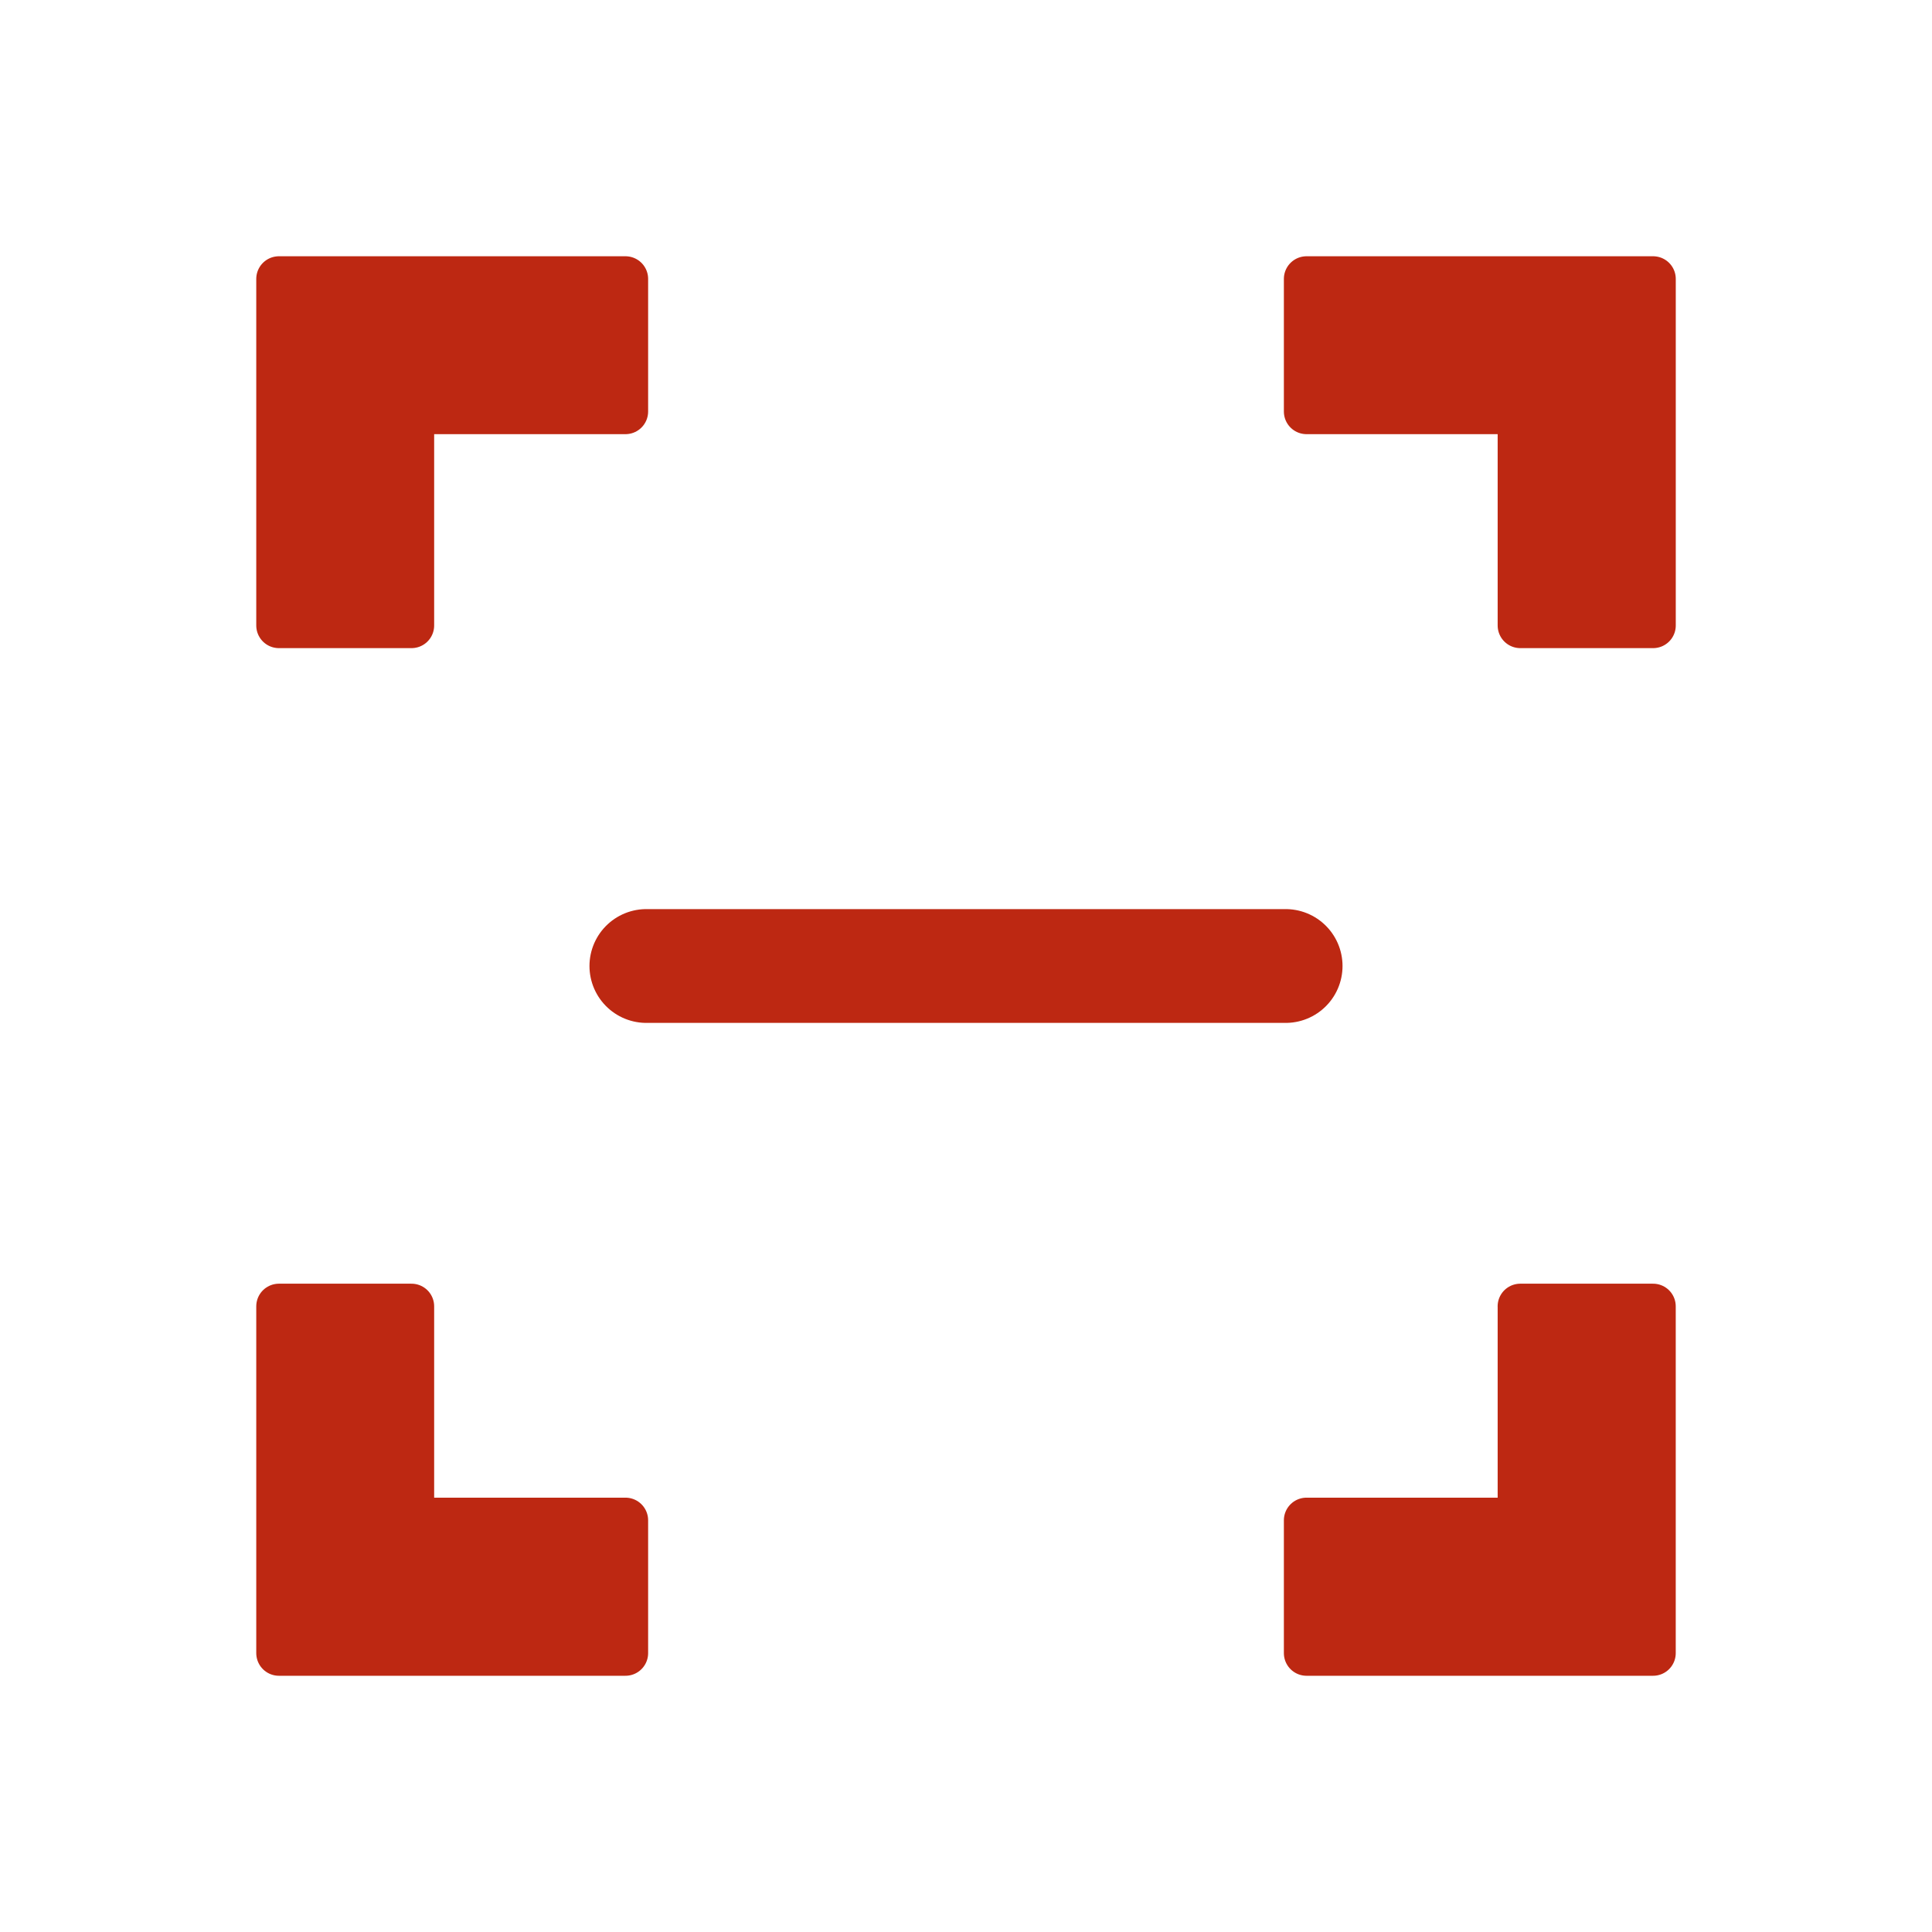
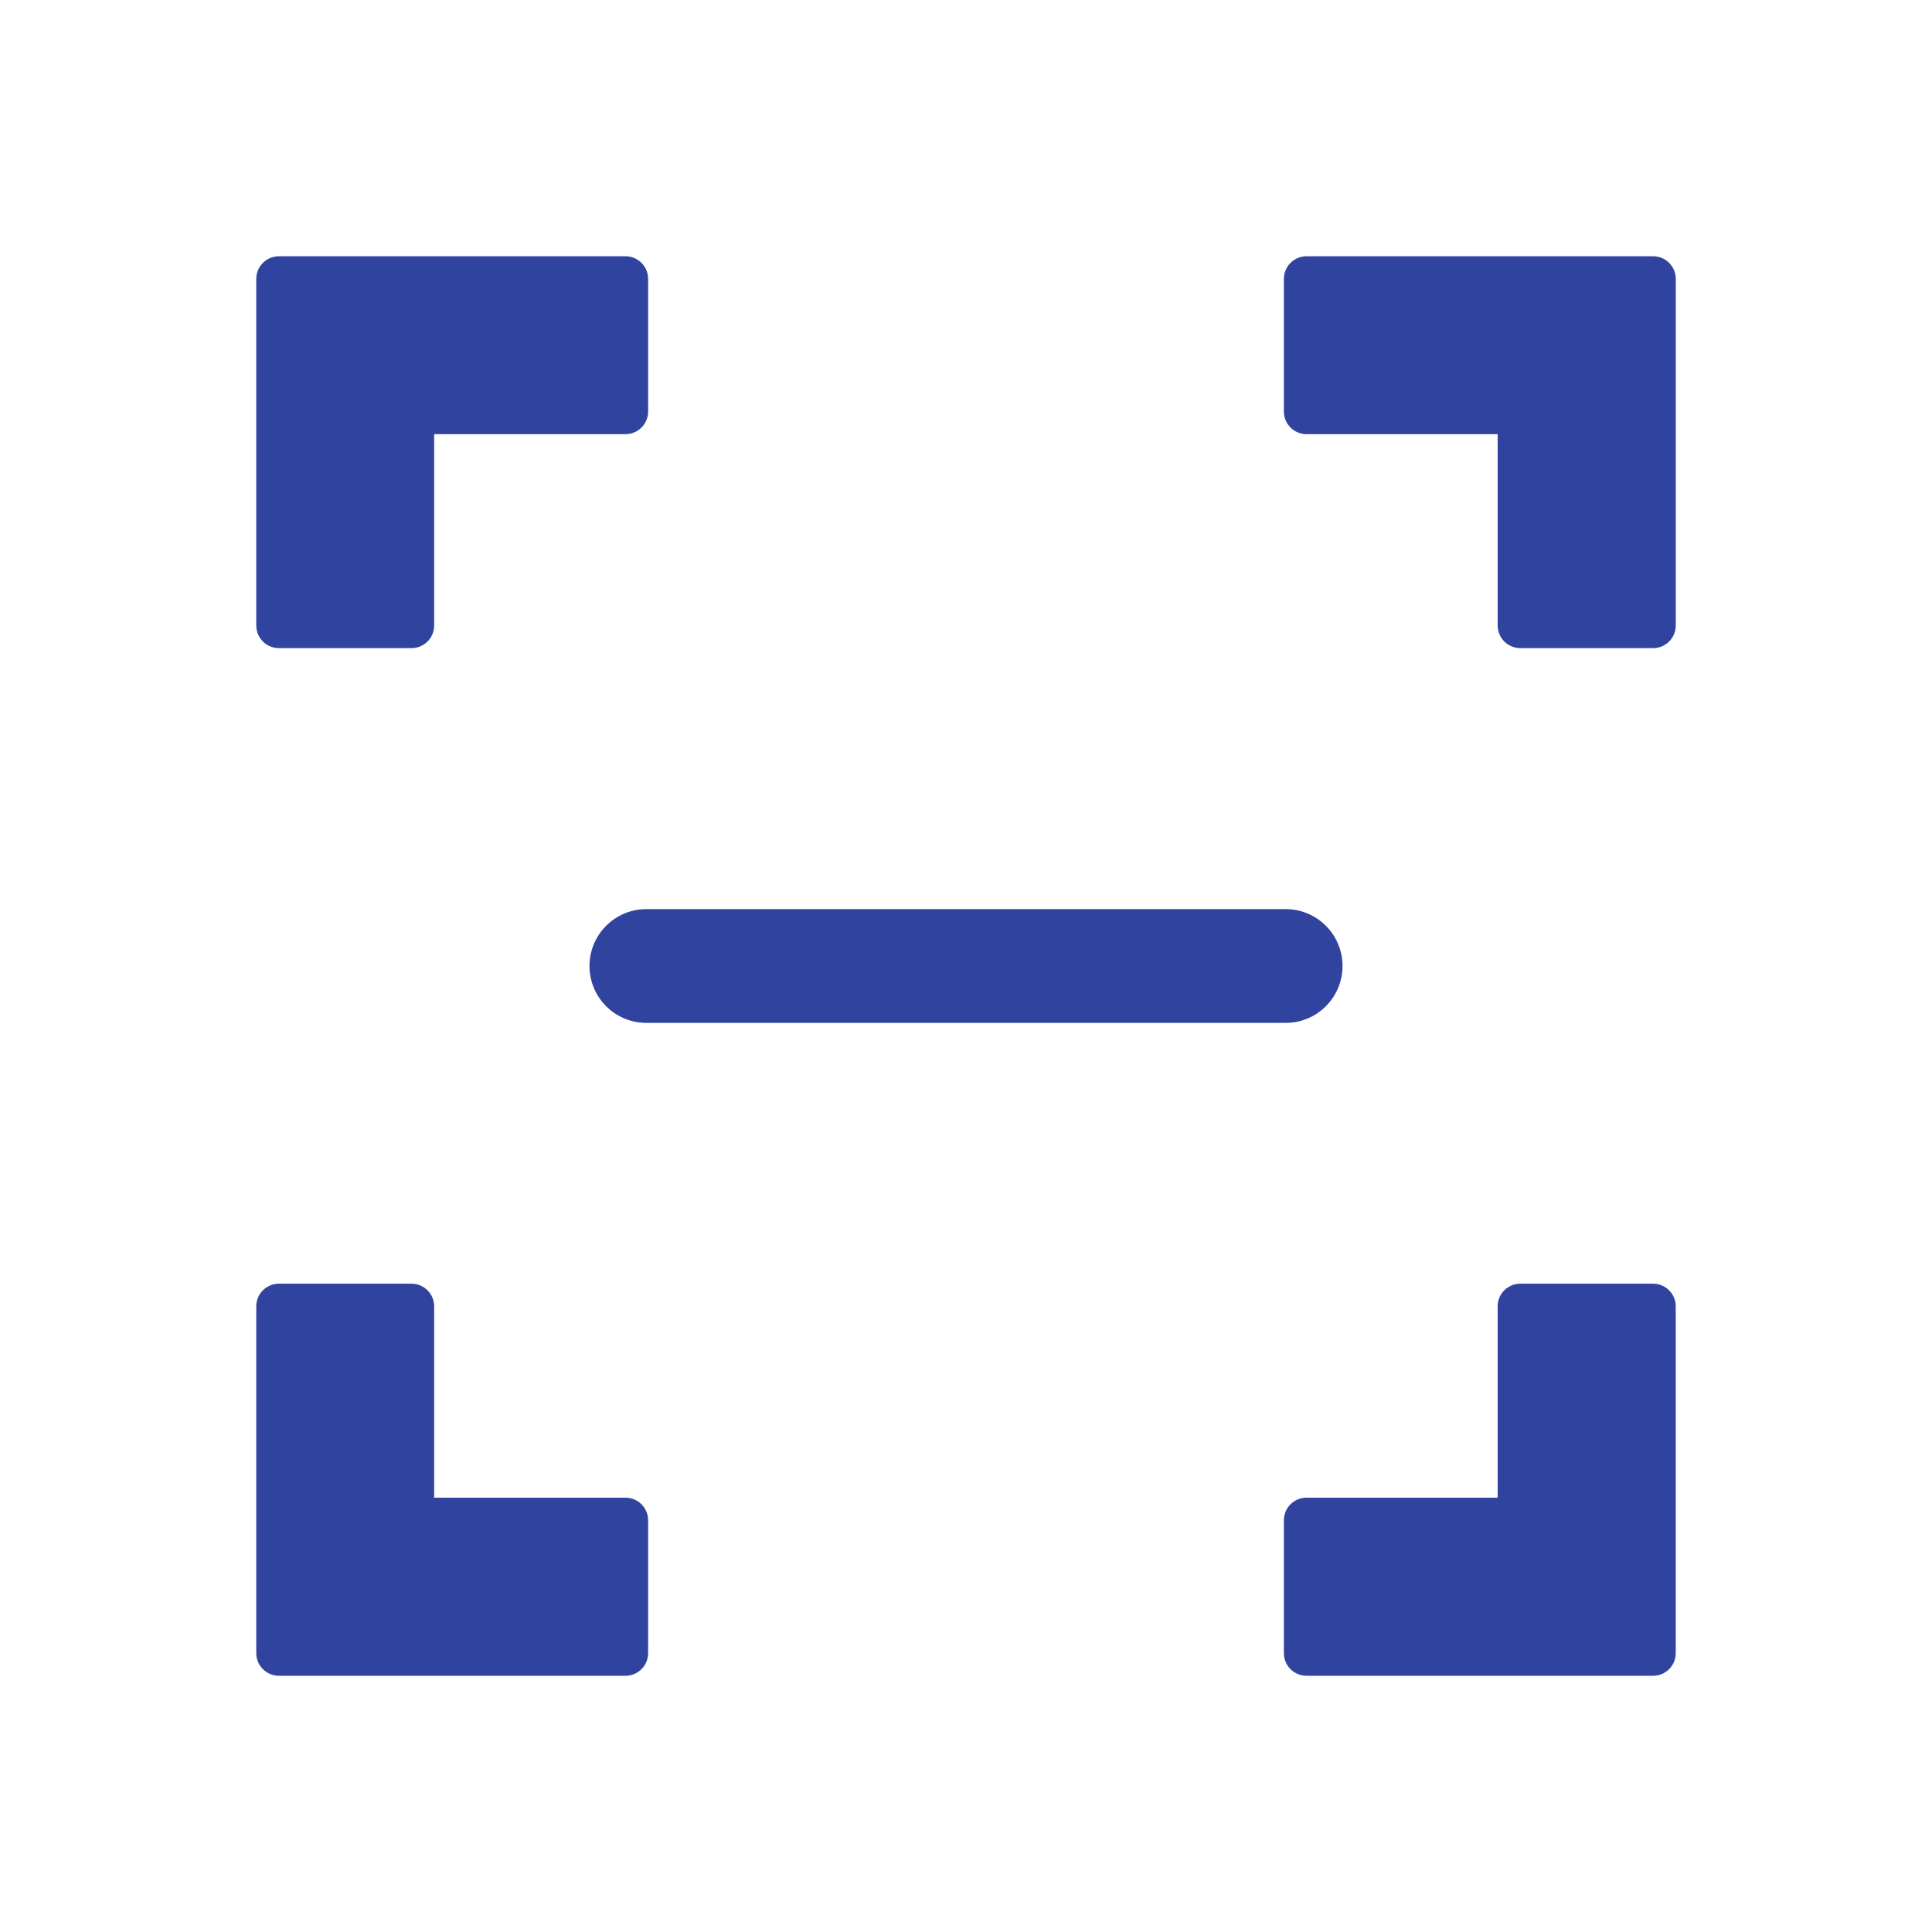
<svg xmlns="http://www.w3.org/2000/svg" width="64" height="64" id="svg4152" version="1.1" viewBox="0 0 64 64">
  <defs id="defs4154" />
  <g id="layer1">
-     <path style="color:#000000;clip-rule:nonzero;display:inline;overflow:visible;visibility:visible;opacity:1;isolation:auto;mix-blend-mode:normal;color-interpolation:sRGB;color-interpolation-filters:linearRGB;solid-color:#000000;solid-opacity:1;fill:#bd2812;fill-opacity:1;fill-rule:nonzero;stroke:#bd2812;stroke-width:1.5;stroke-linecap:round;stroke-linejoin:round;stroke-miterlimit:4;stroke-dasharray:none;stroke-dashoffset:0;stroke-opacity:1;color-rendering:auto;image-rendering:auto;shape-rendering:auto;text-rendering:auto;enable-background:accumulate" d="m 9.239,9.239 0,11.481 4.393,0 0,-7.088 7.088,0 0,-4.393 -11.481,0 z m 34.041,0 0,4.393 7.082,0 0,7.088 4.4,0 0,-11.481 -11.481,0 z M 9.239,43.274 l 0,11.488 11.481,0 0,-4.4 -7.088,0 0,-7.088 -4.393,0 z m 41.123,0 0,7.088 -7.082,0 0,4.4 11.481,0 0,-11.488 -4.4,0 z" id="rect3420" />
-     <path style="fill:#ab311f;fill-opacity:1;fill-rule:evenodd;stroke:#bd2812;stroke-width:3.77;stroke-linecap:round;stroke-linejoin:miter;stroke-miterlimit:4;stroke-dasharray:none;stroke-opacity:1" d="m 21.412,32 21.176,0" id="path4717" />
+     <path style="color:#000000;clip-rule:nonzero;display:inline;overflow:visible;visibility:visible;opacity:1;isolation:auto;mix-blend-mode:normal;color-interpolation:sRGB;color-interpolation-filters:linearRGB;solid-color:#000000;solid-opacity:1;fill:#30449f;fill-opacity:1;fill-rule:nonzero;stroke:#30449f;stroke-width:1.5;stroke-linecap:round;stroke-linejoin:round;stroke-miterlimit:4;stroke-dasharray:none;stroke-dashoffset:0;stroke-opacity:1;color-rendering:auto;image-rendering:auto;shape-rendering:auto;text-rendering:auto;enable-background:accumulate" d="m 9.239,9.239 0,11.481 4.393,0 0,-7.088 7.088,0 0,-4.393 -11.481,0 z m 34.041,0 0,4.393 7.082,0 0,7.088 4.4,0 0,-11.481 -11.481,0 z M 9.239,43.274 l 0,11.488 11.481,0 0,-4.4 -7.088,0 0,-7.088 -4.393,0 z m 41.123,0 0,7.088 -7.082,0 0,4.4 11.481,0 0,-11.488 -4.4,0 z" id="rect3420" />
+     <path style="fill:#30449f;fill-opacity:1;fill-rule:evenodd;stroke:#30449f;stroke-width:3.77;stroke-linecap:round;stroke-linejoin:miter;stroke-miterlimit:4;stroke-dasharray:none;stroke-opacity:1" d="m 21.412,32 21.176,0" id="path4717" />
  </g>
</svg>
